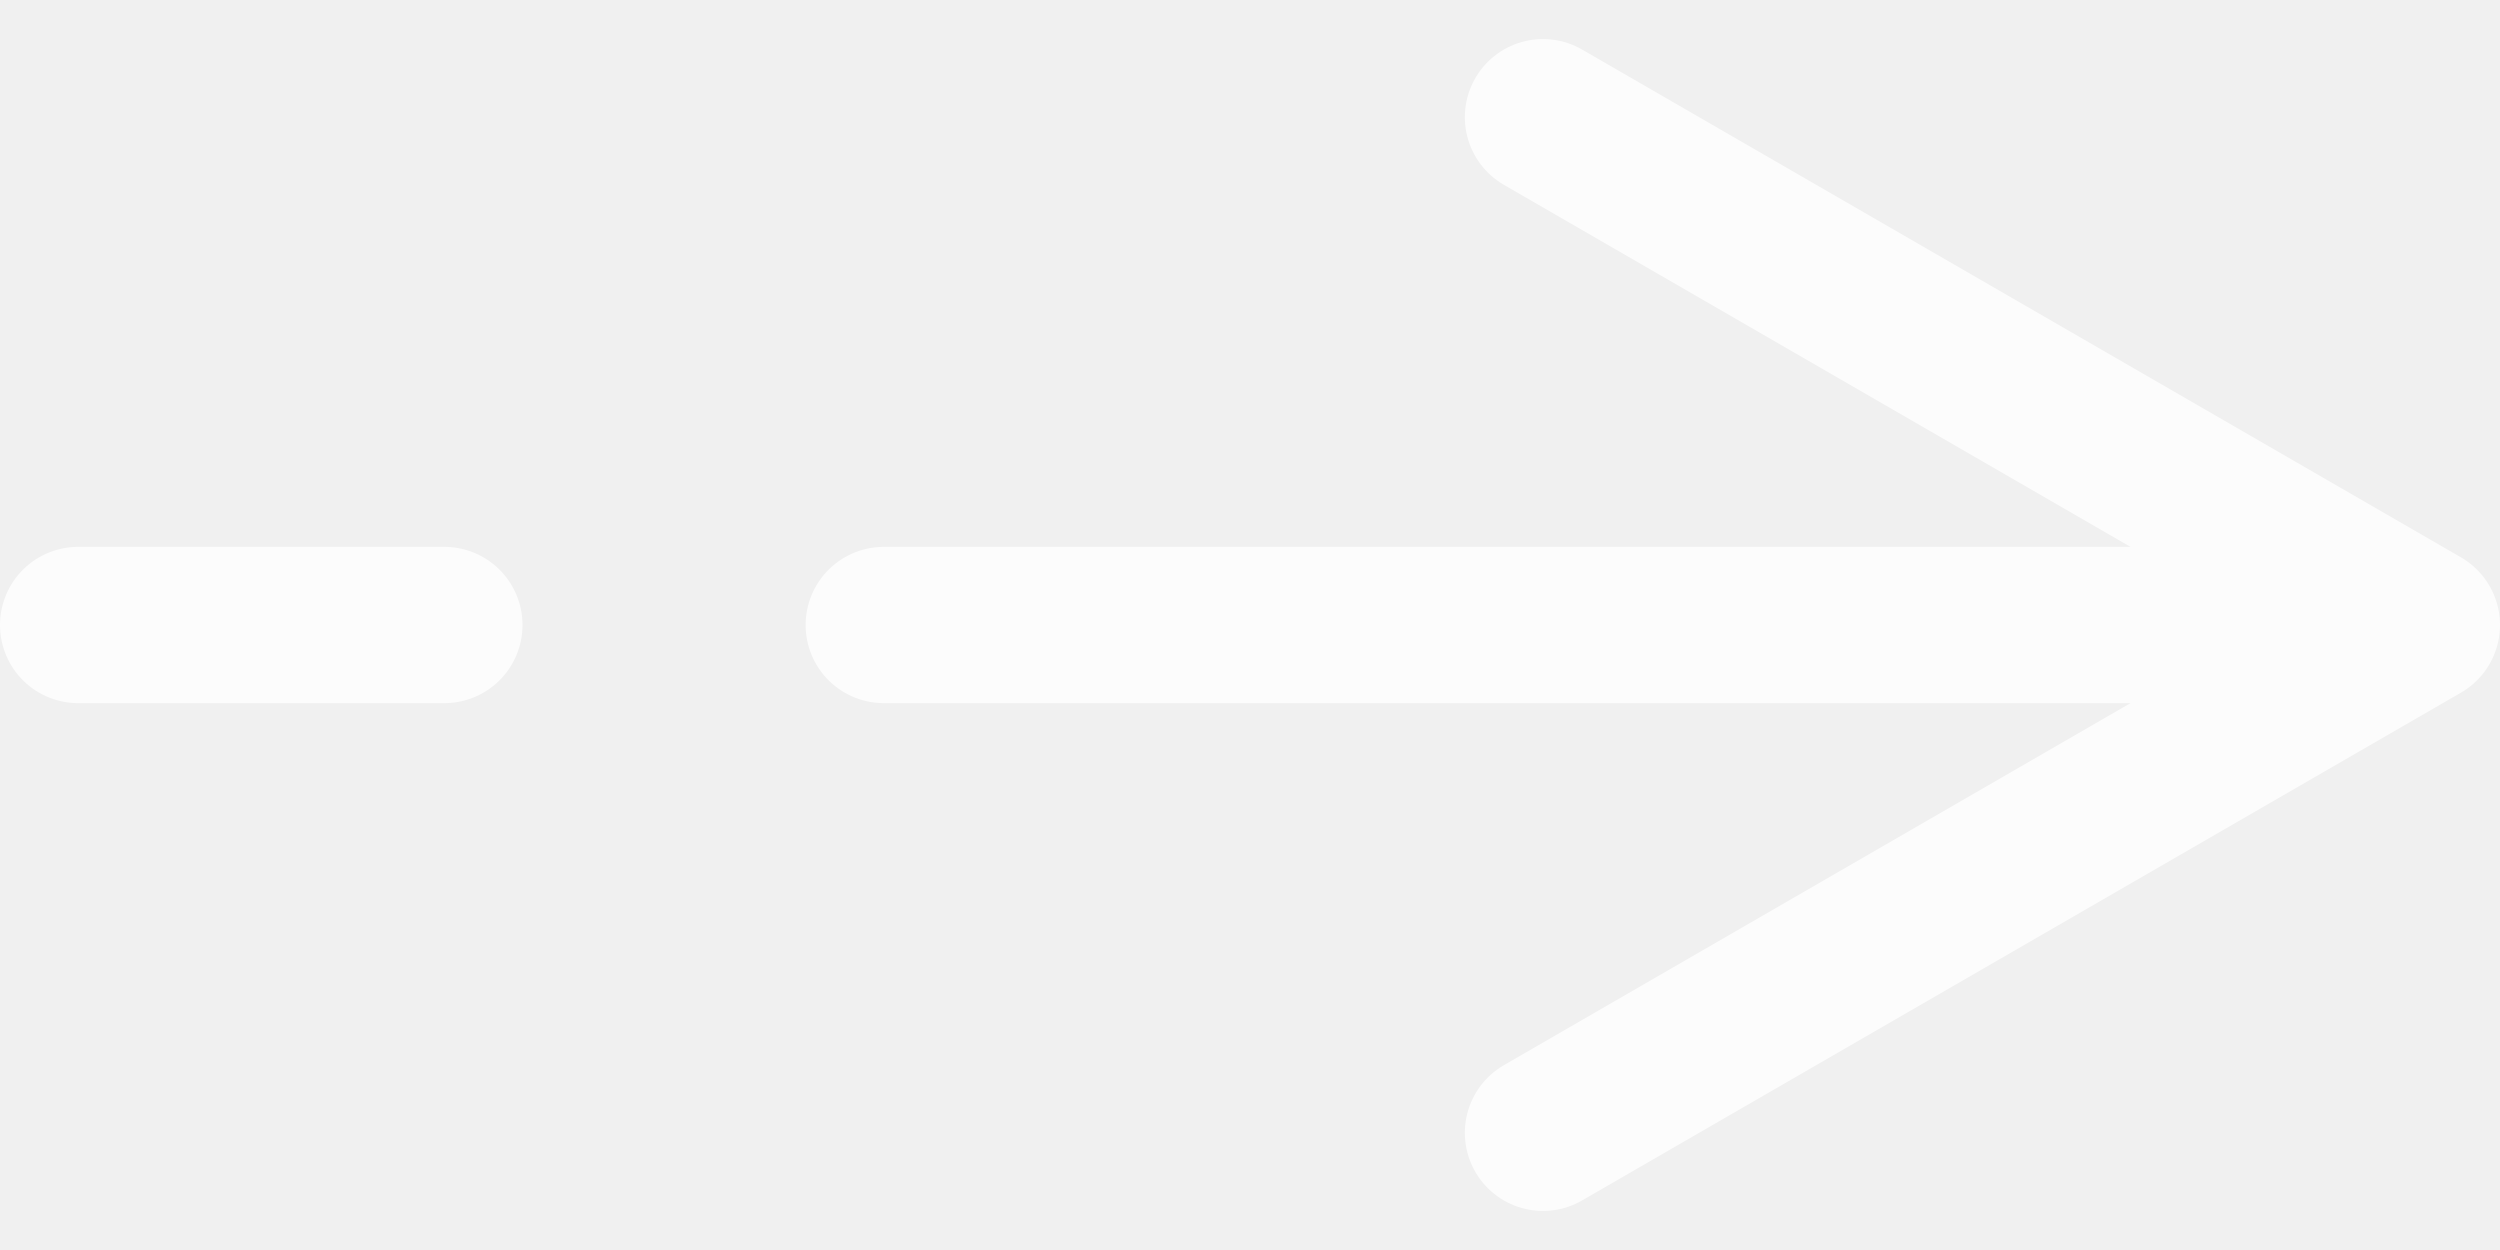
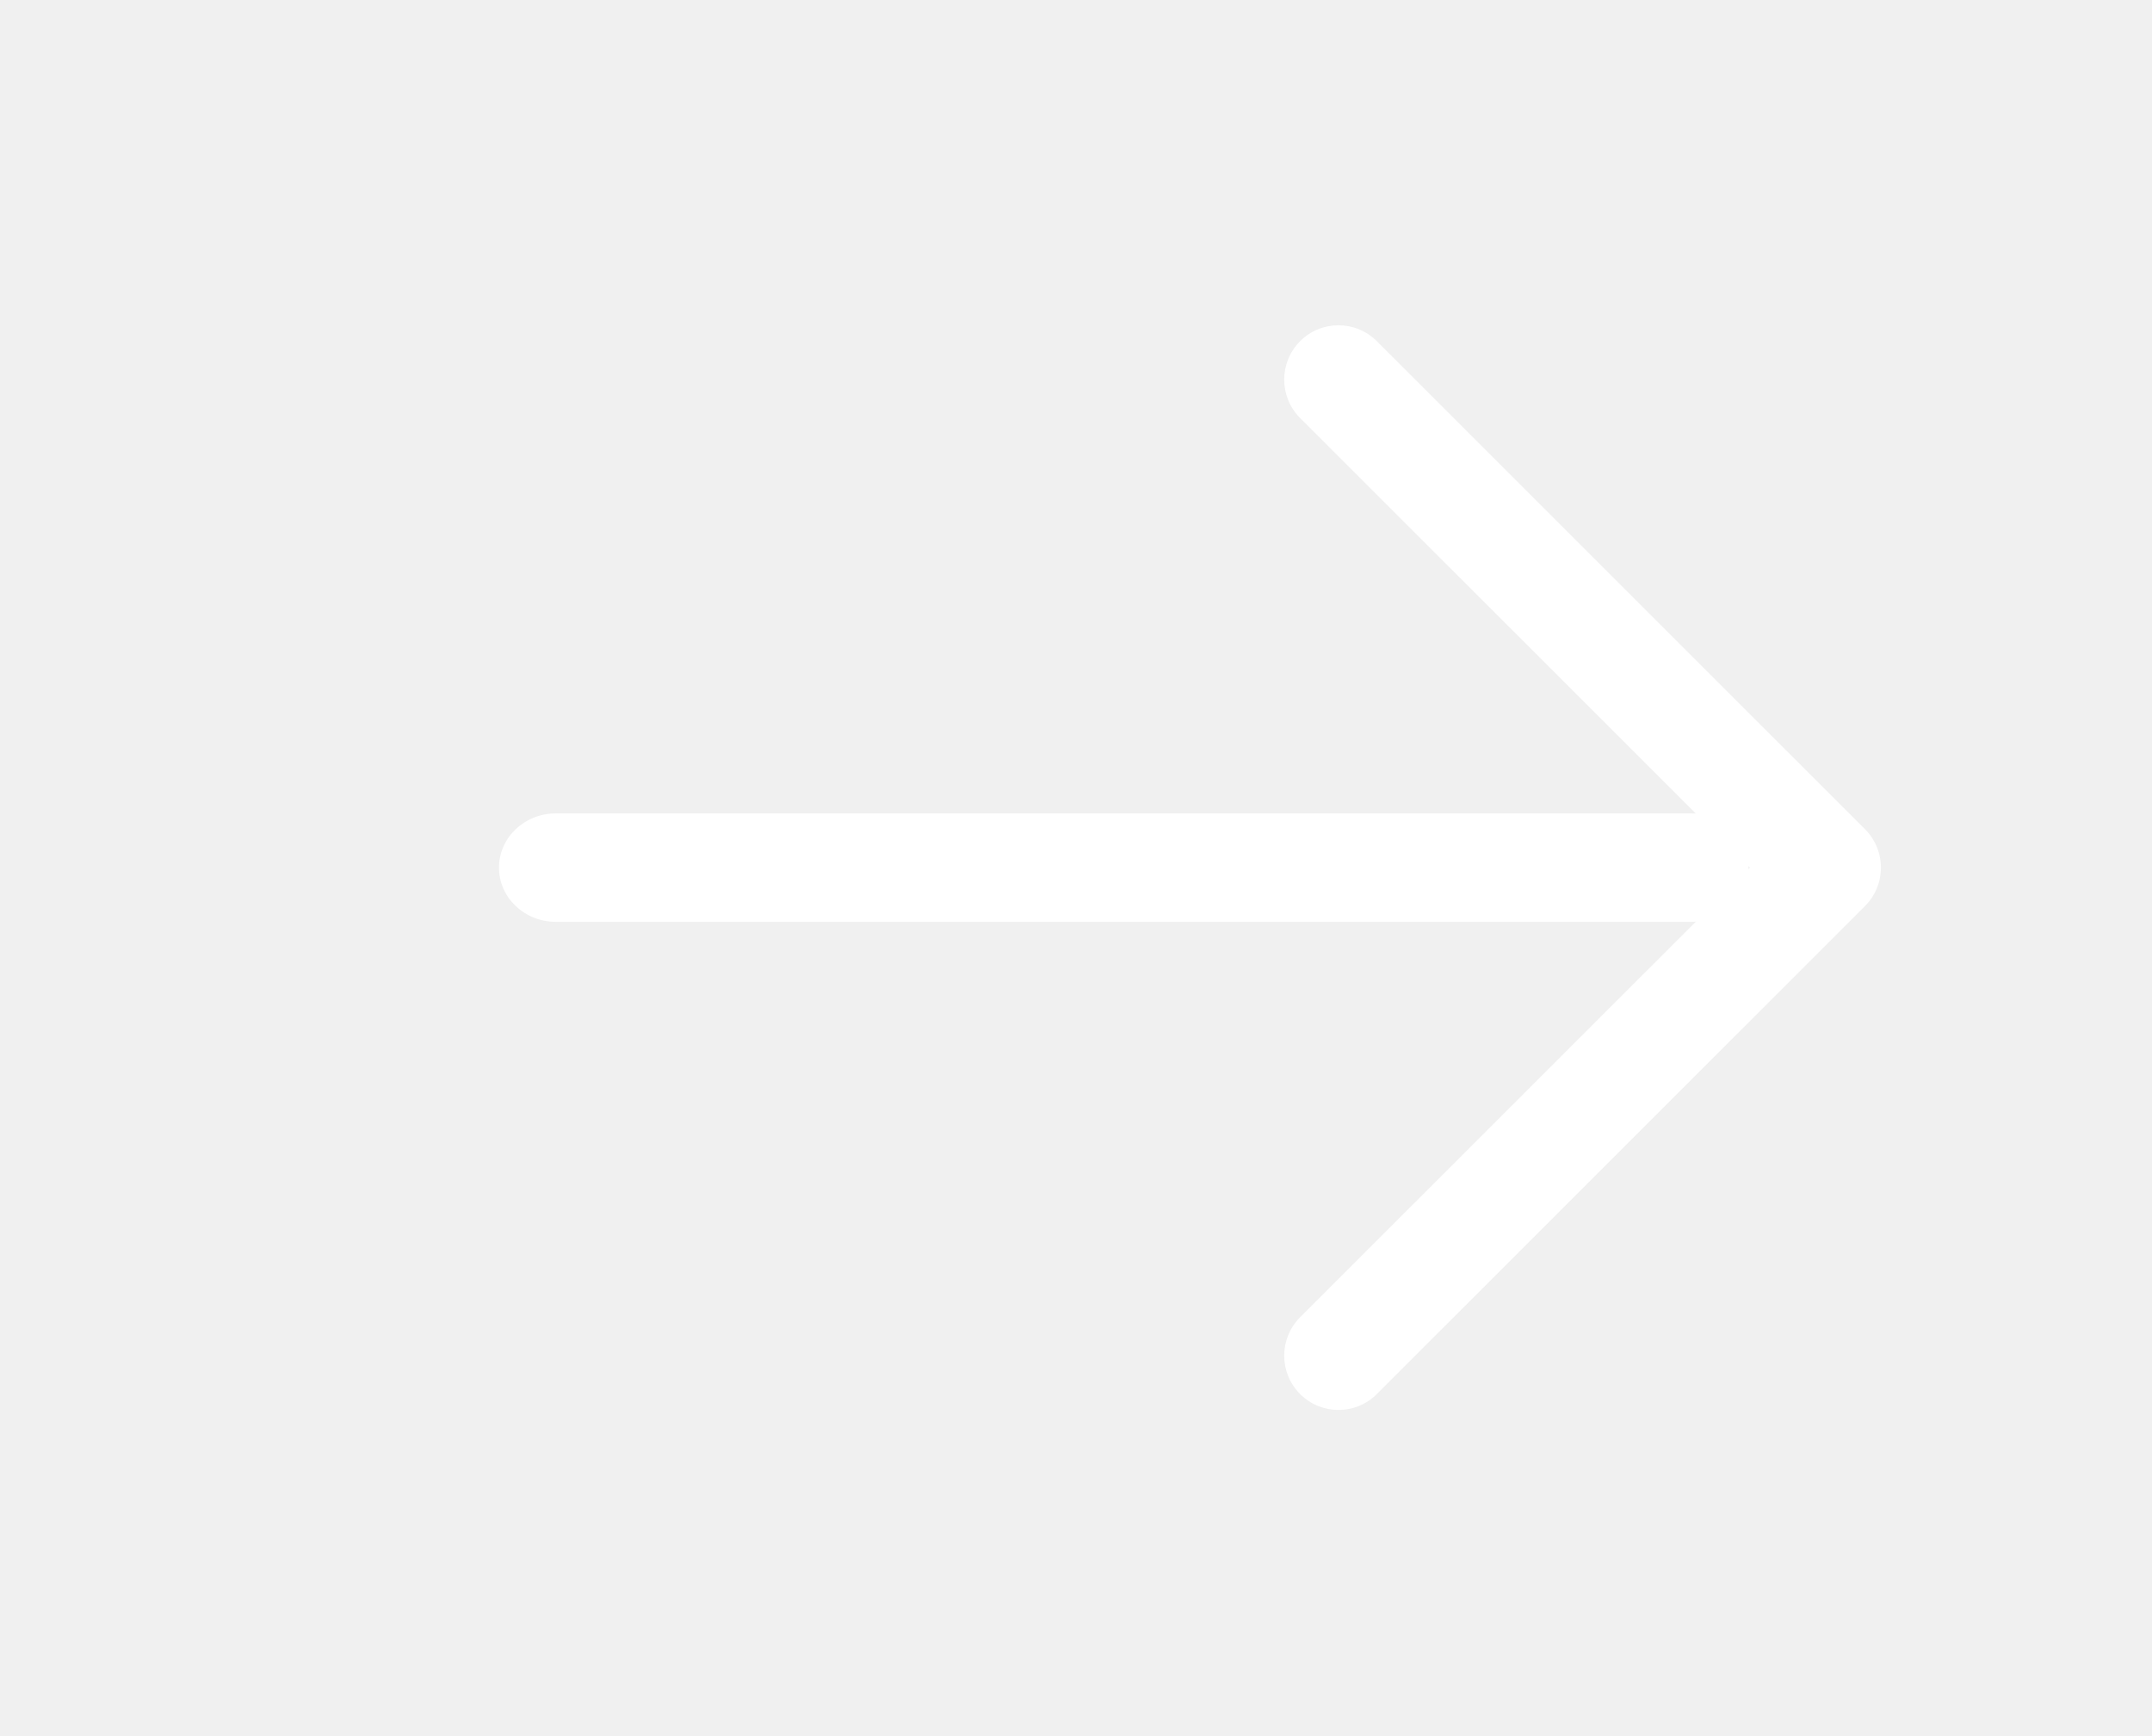
- <svg xmlns="http://www.w3.org/2000/svg" width="32" height="16" viewBox="0 0 32 16" fill="none">
-   <path opacity="0.8" d="M31 8L19.75 14.5M31 8L19.75 1.5M31 8L11.312 8M1 8H5.688" stroke="white" stroke-width="2" stroke-linecap="round" stroke-linejoin="round" />
+ <svg xmlns="http://www.w3.org/2000/svg" width="31" height="25" viewBox="0 0 31 25" fill="none">
+   <path d="M24.369 11.719H8.006C7.554 11.719 7.188 12.069 7.188 12.5C7.188 12.931 7.554 13.281 8.006 13.281H24.369C24.821 13.281 25.188 12.931 25.188 12.5C25.188 12.069 24.821 11.719 24.369 11.719Z" fill="white" />
+   <path d="M25.208 12.5L18.728 18.978C18.423 19.284 18.423 19.779 18.728 20.084C19.034 20.39 19.529 20.39 19.834 20.084L26.866 13.053C27.013 12.907 27.095 12.707 27.095 12.5C27.095 12.293 27.013 12.093 26.866 11.947L19.834 4.916C19.529 4.61 19.033 4.61 18.728 4.916C18.423 5.221 18.423 5.717 18.728 6.022L25.208 12.5Z" fill="white" />
</svg>
